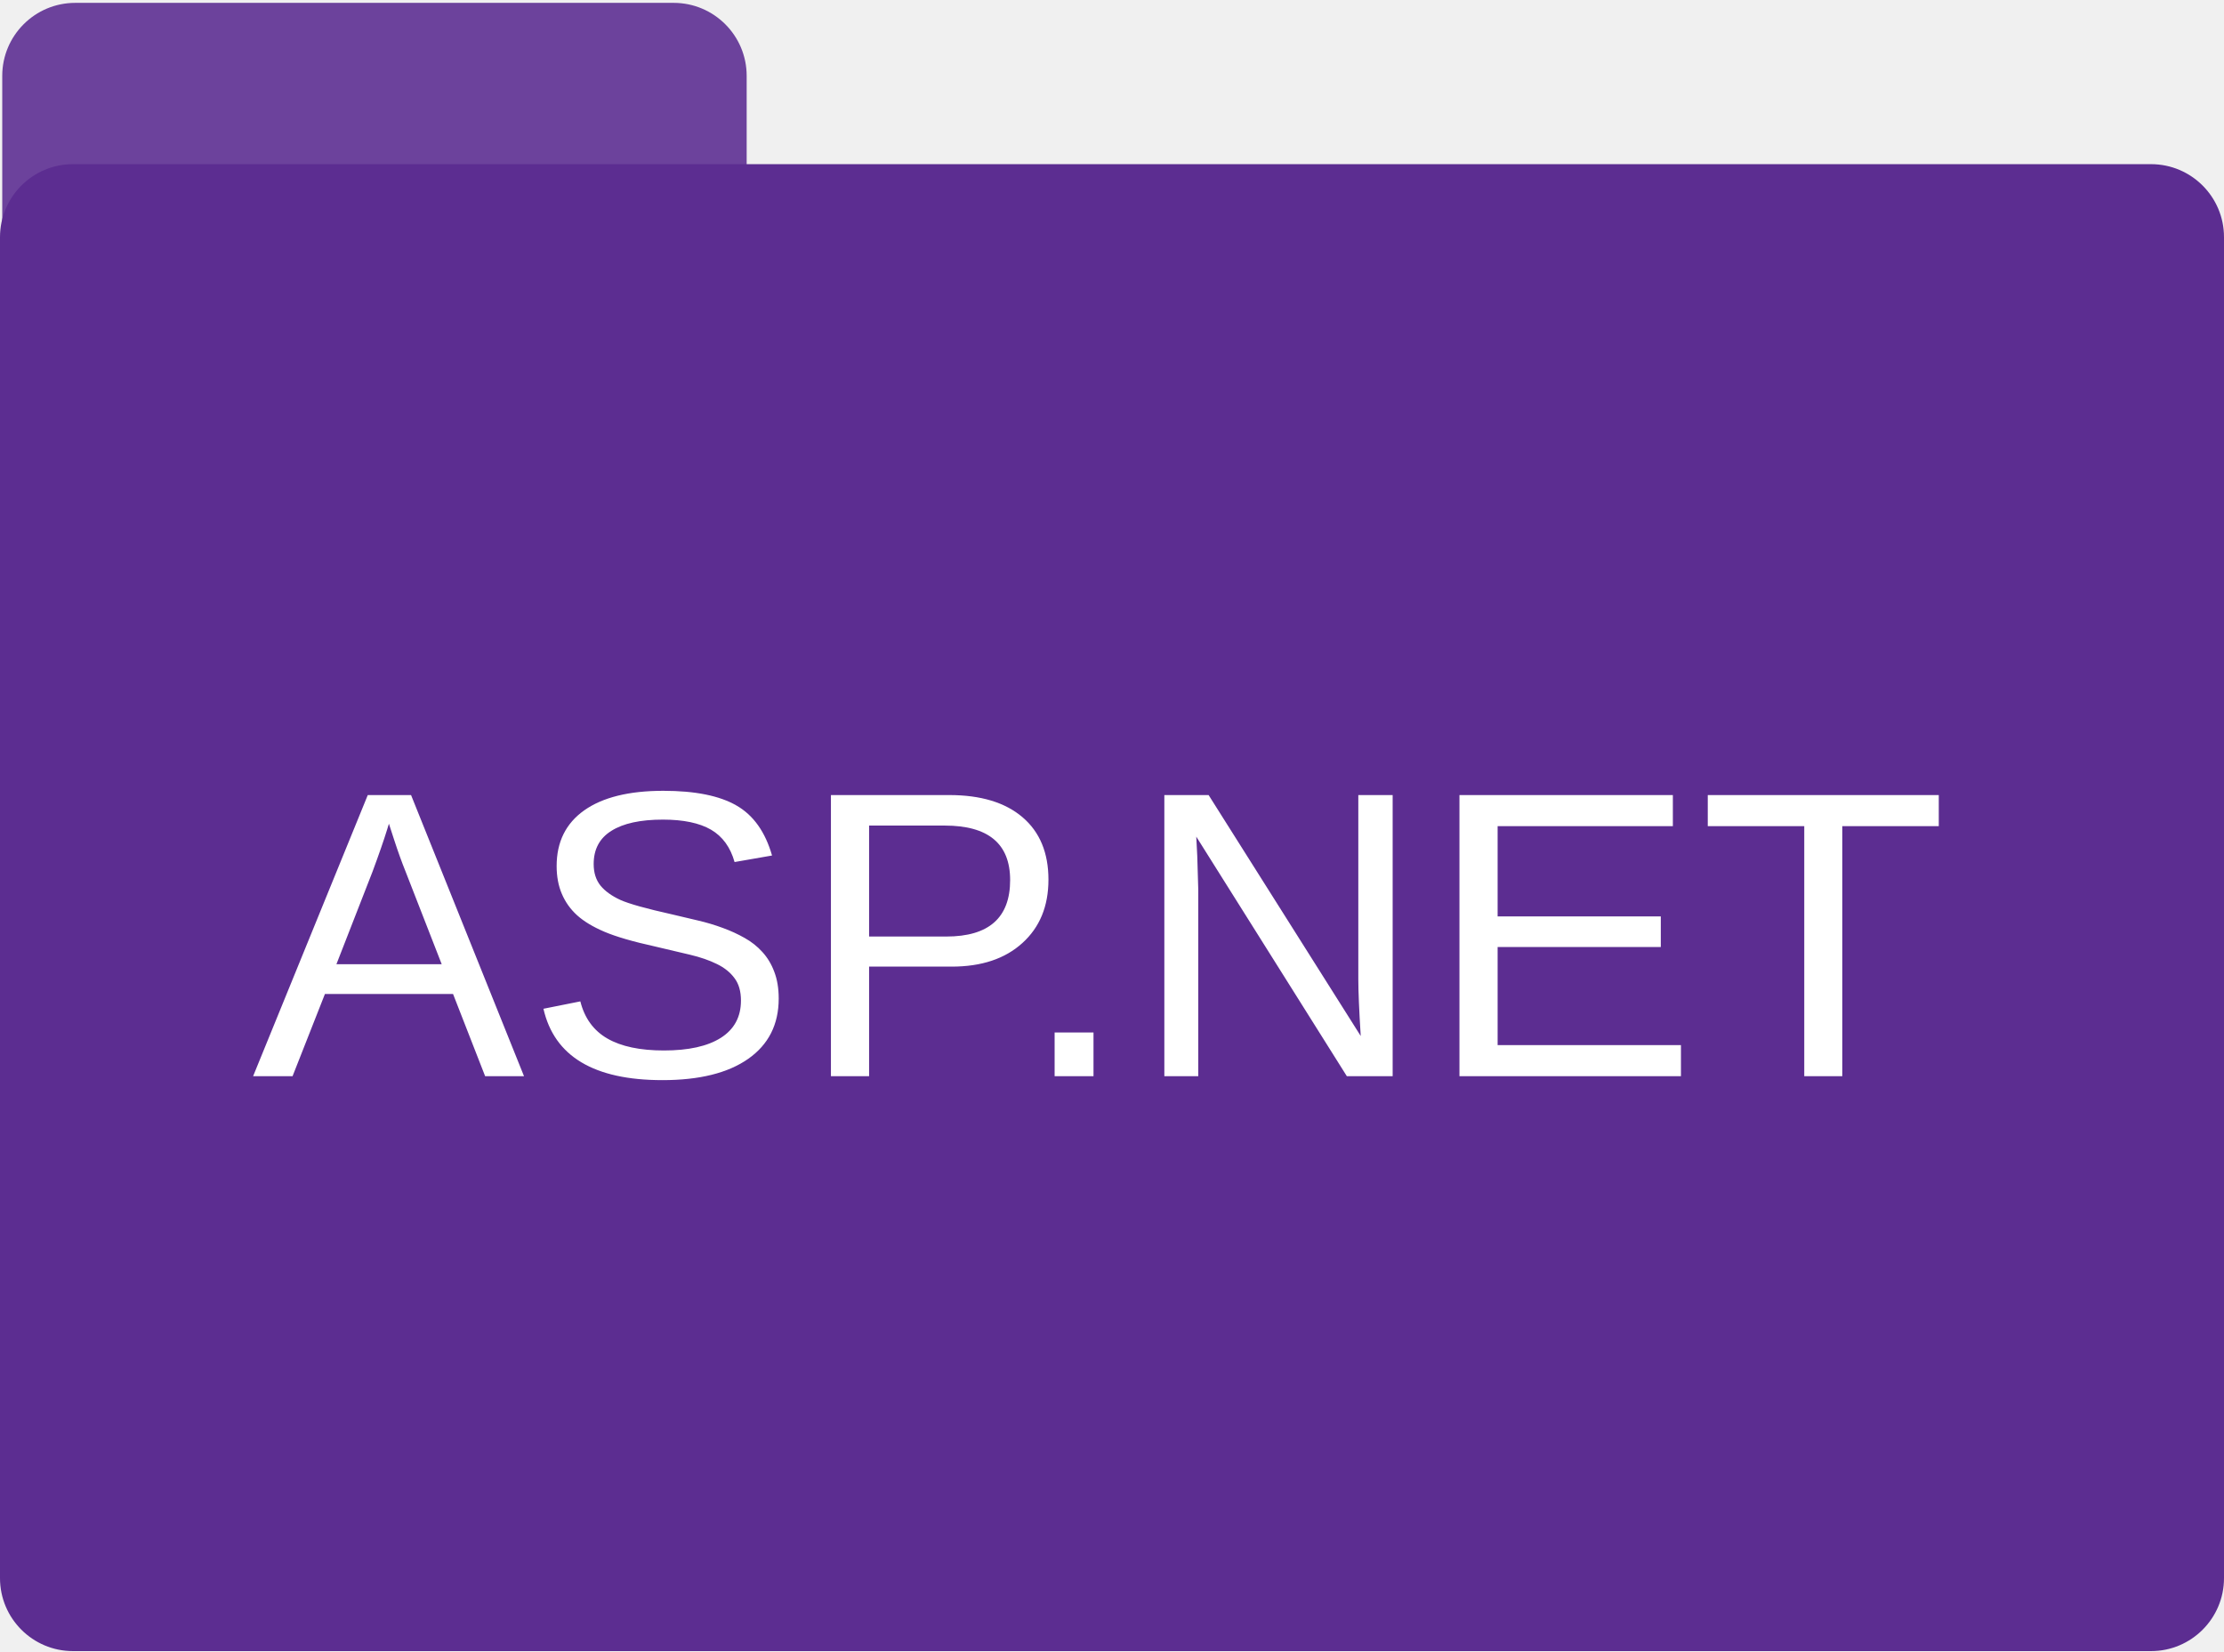
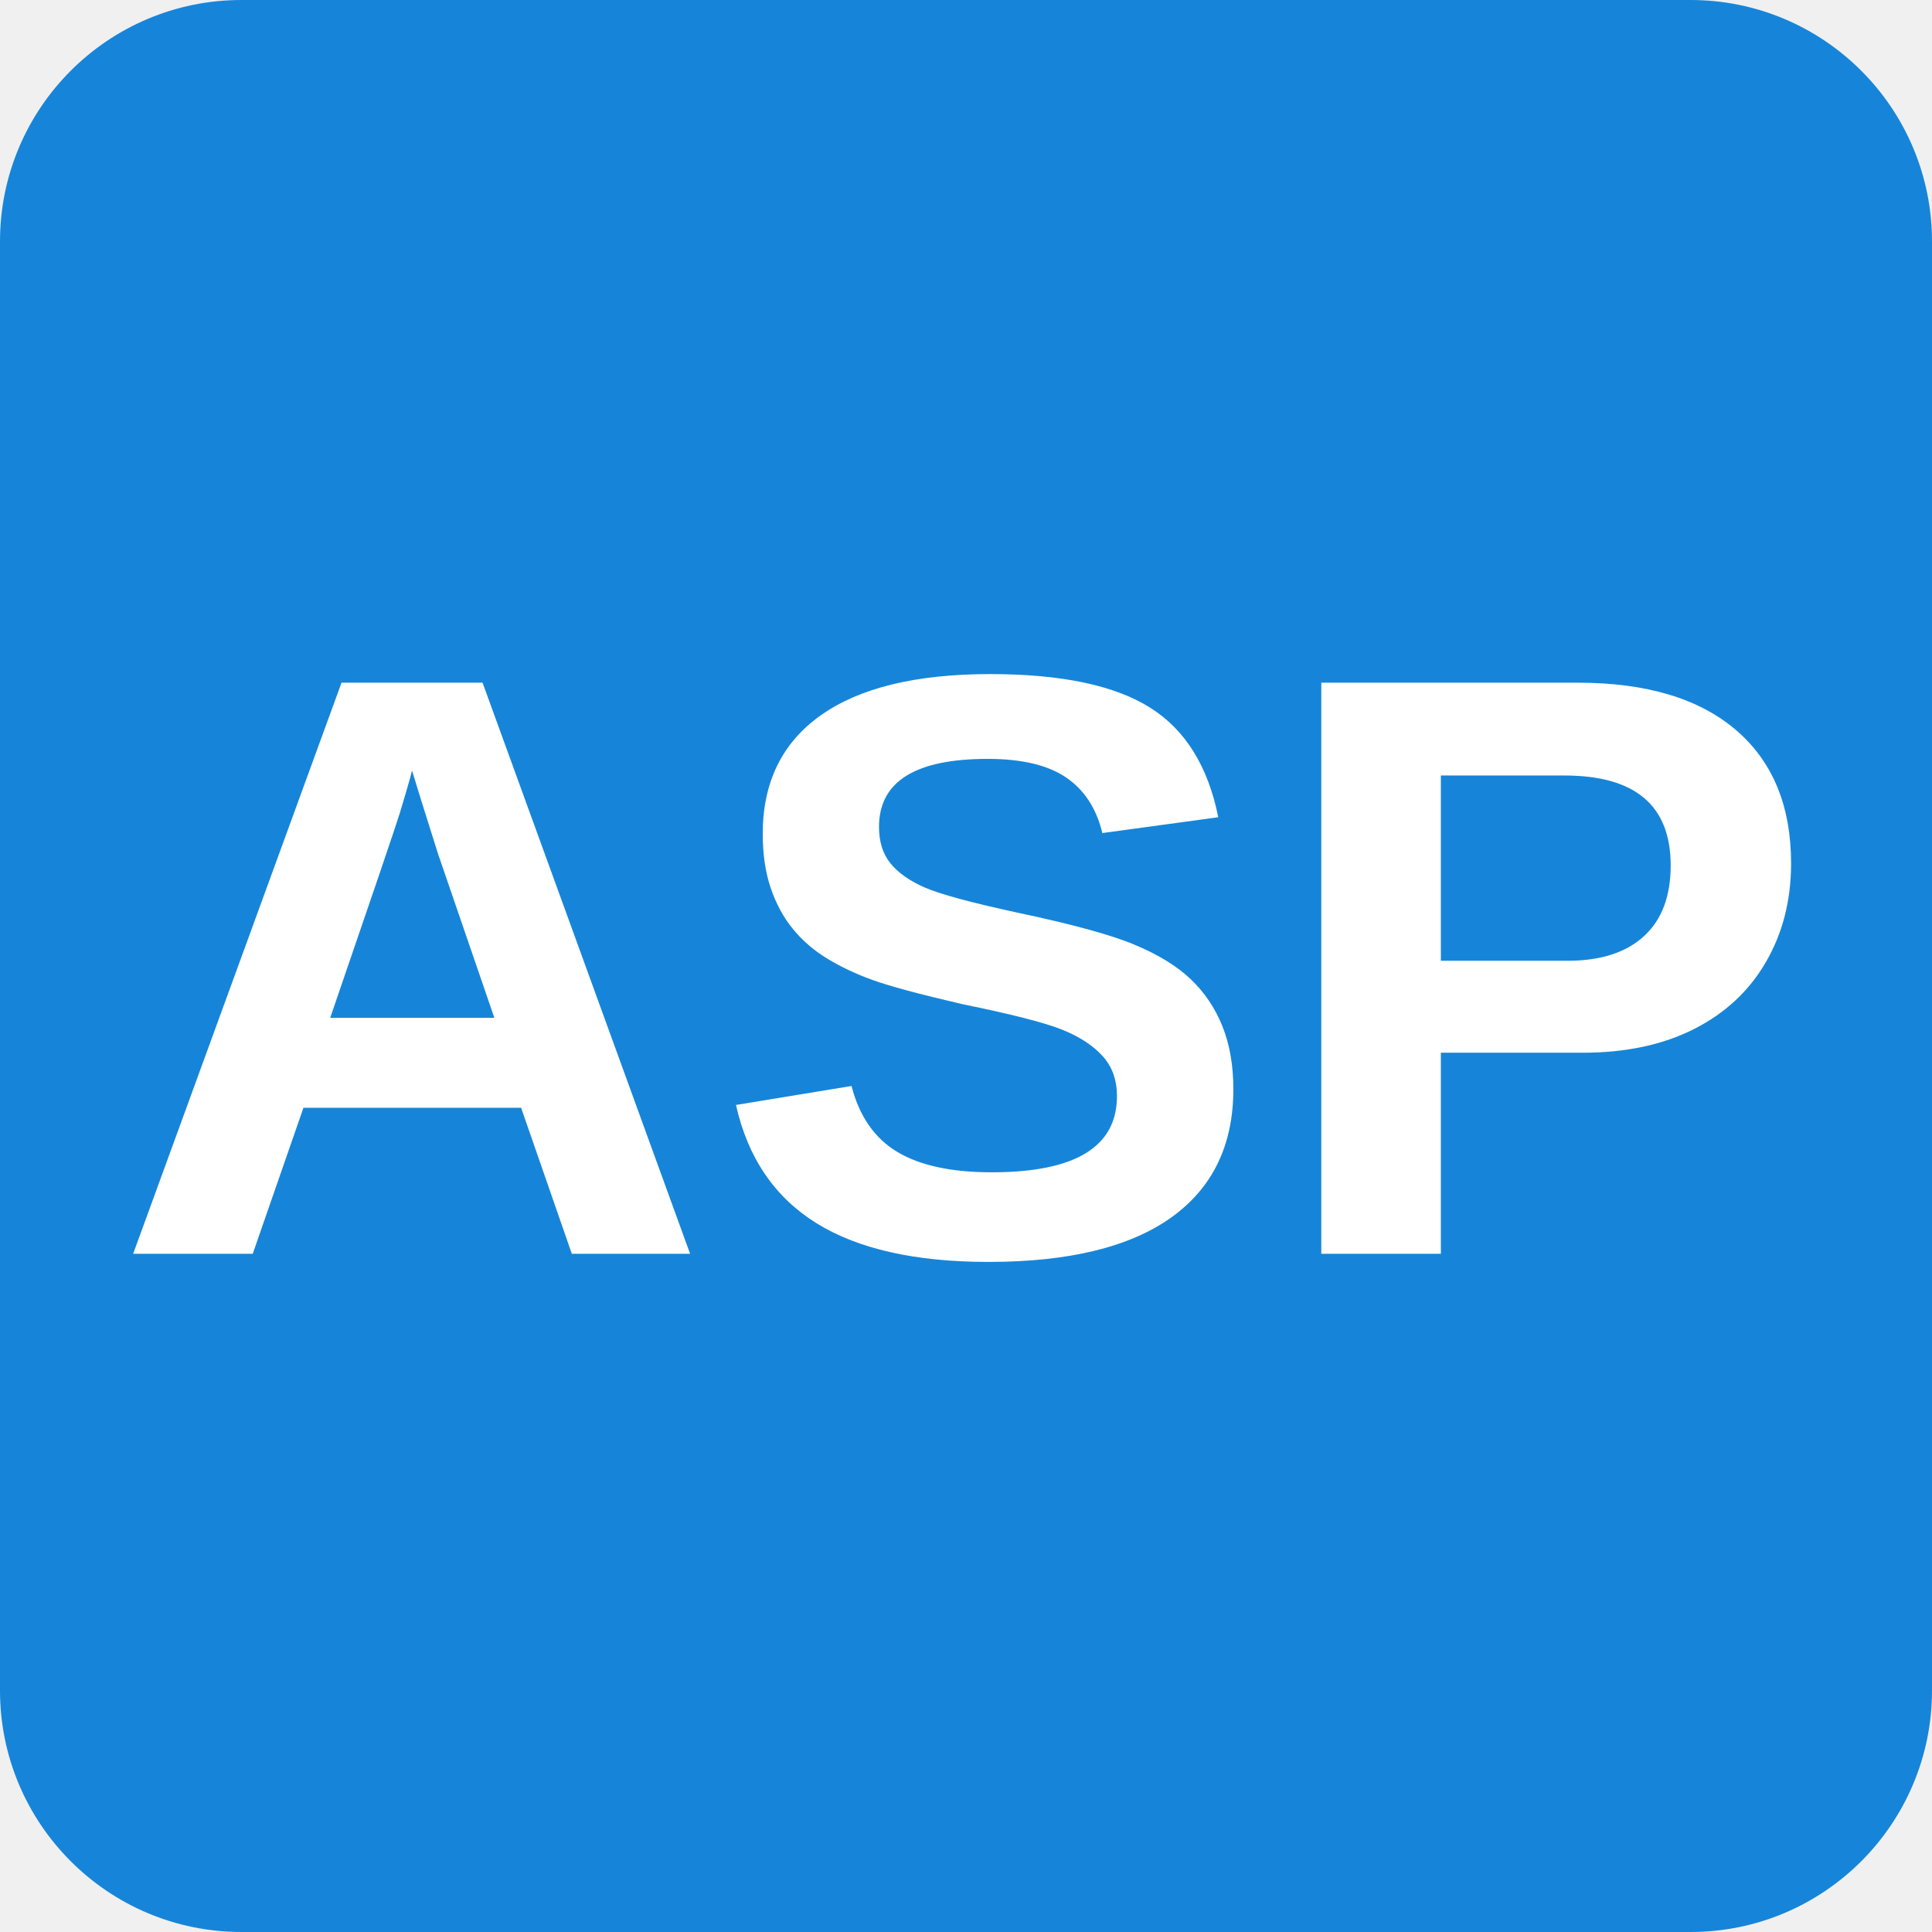
- <svg xmlns="http://www.w3.org/2000/svg" version="1.2" viewBox="0 0 396 294" width="396" height="294">
-   <style>
- 		tspan { white-space:pre } 
- 		.s0 { fill: #6c429c } 
- 		.s1 { fill: #5c2d91 } 
- 		.t2 { font-size: 45px;fill: #ffffff;font-weight: 400;font-family: "Arial"; } 
- 	</style>
-   <path id="Layer 1 copy 2" fill-rule="evenodd" class="s0" d="m13.4 0.51h106.55c7.18 0 13 5.82 13 13v41.44c0 7.18-5.82 13-13 13h-106.55c-7.18 0-13-5.82-13-13v-41.44c0-7.18 5.82-13 13-13z" />
-   <path id="Layer 1" fill-rule="evenodd" class="s1" d="m13 29.23h370c7.18 0 13 5.82 13 13v238.76c0 7.18-5.82 13-13 13h-370c-7.18 0-13-5.82-13-13v-238.76c0-7.18 5.82-13 13-13z" />
-   <text id=".NET" style="transform: matrix(1.617,0,0,1.617,36.834,110.767)">
-     <tspan x="5" y="50" class="t2">ASP.NET</tspan>
-   </text>
+ <svg xmlns="http://www.w3.org/2000/svg" viewBox="0 0 256 256" width="256" height="256">
+   <rect width="256" height="256" rx="32" fill="#1685d9" />
+   <text x="128" y="128" fill="#ffffff" font-family="Arial, Helvetica, sans-serif" font-size="110" font-weight="700" text-anchor="middle" dominant-baseline="central">ASP</text>
</svg>
